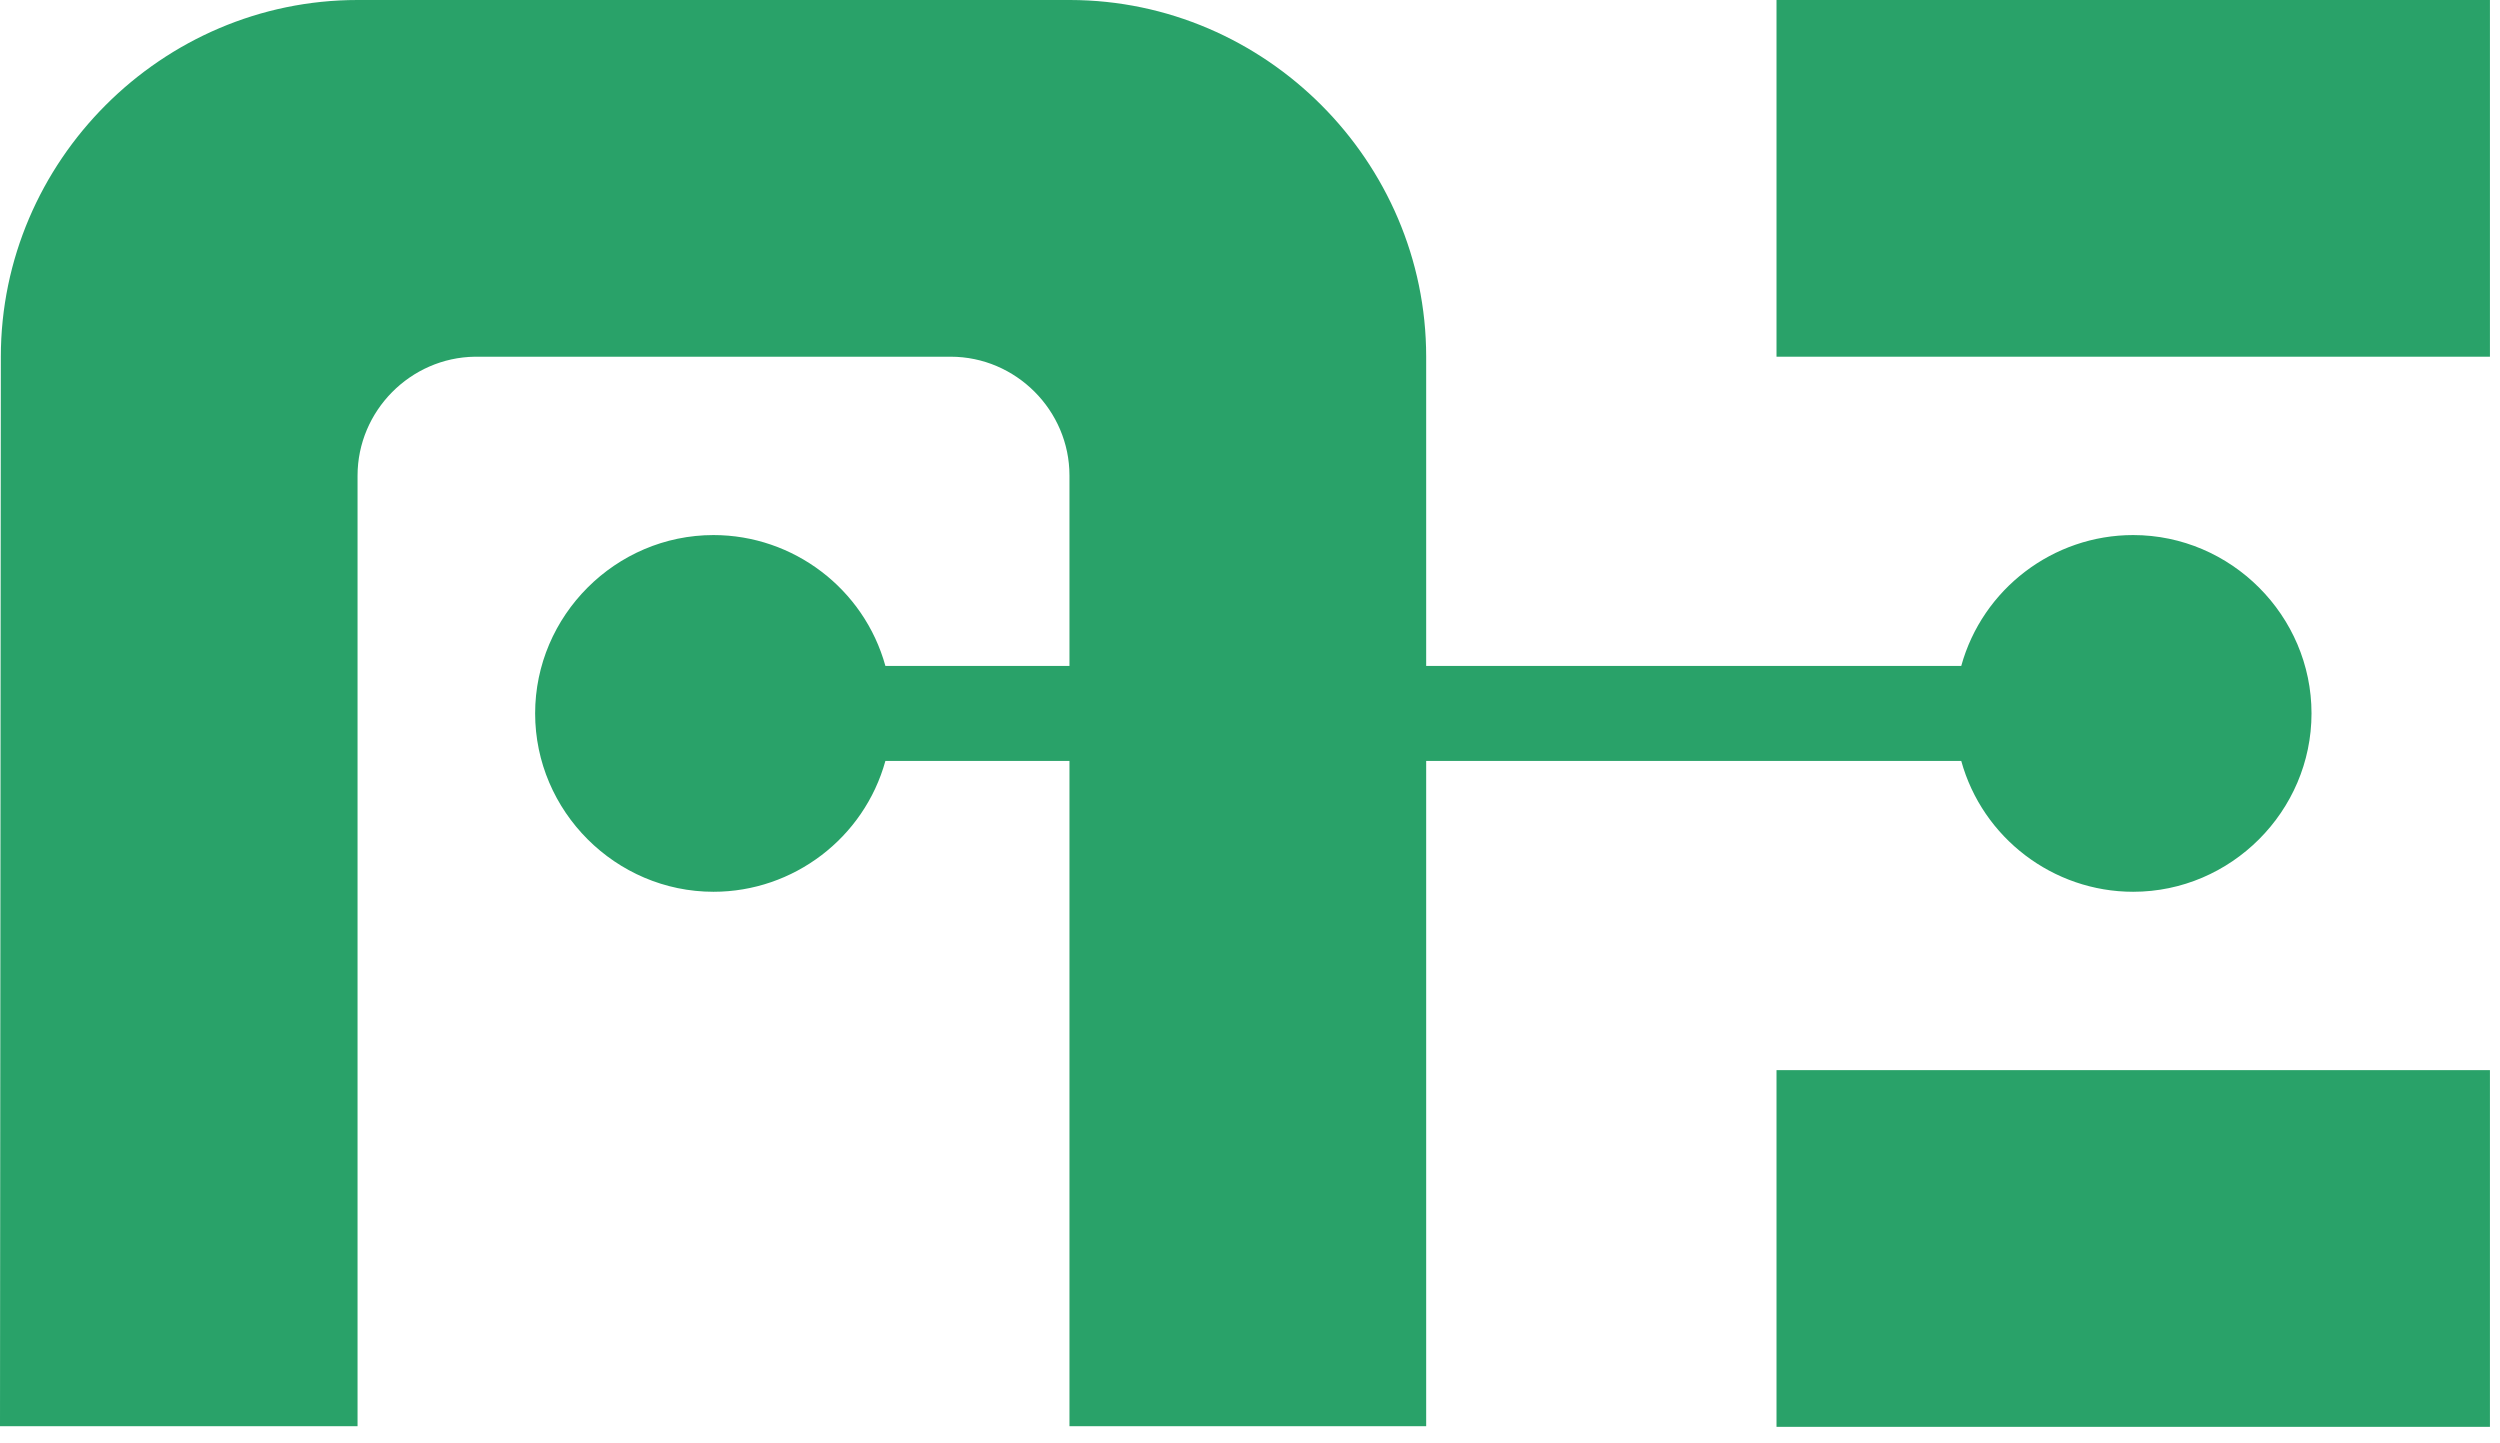
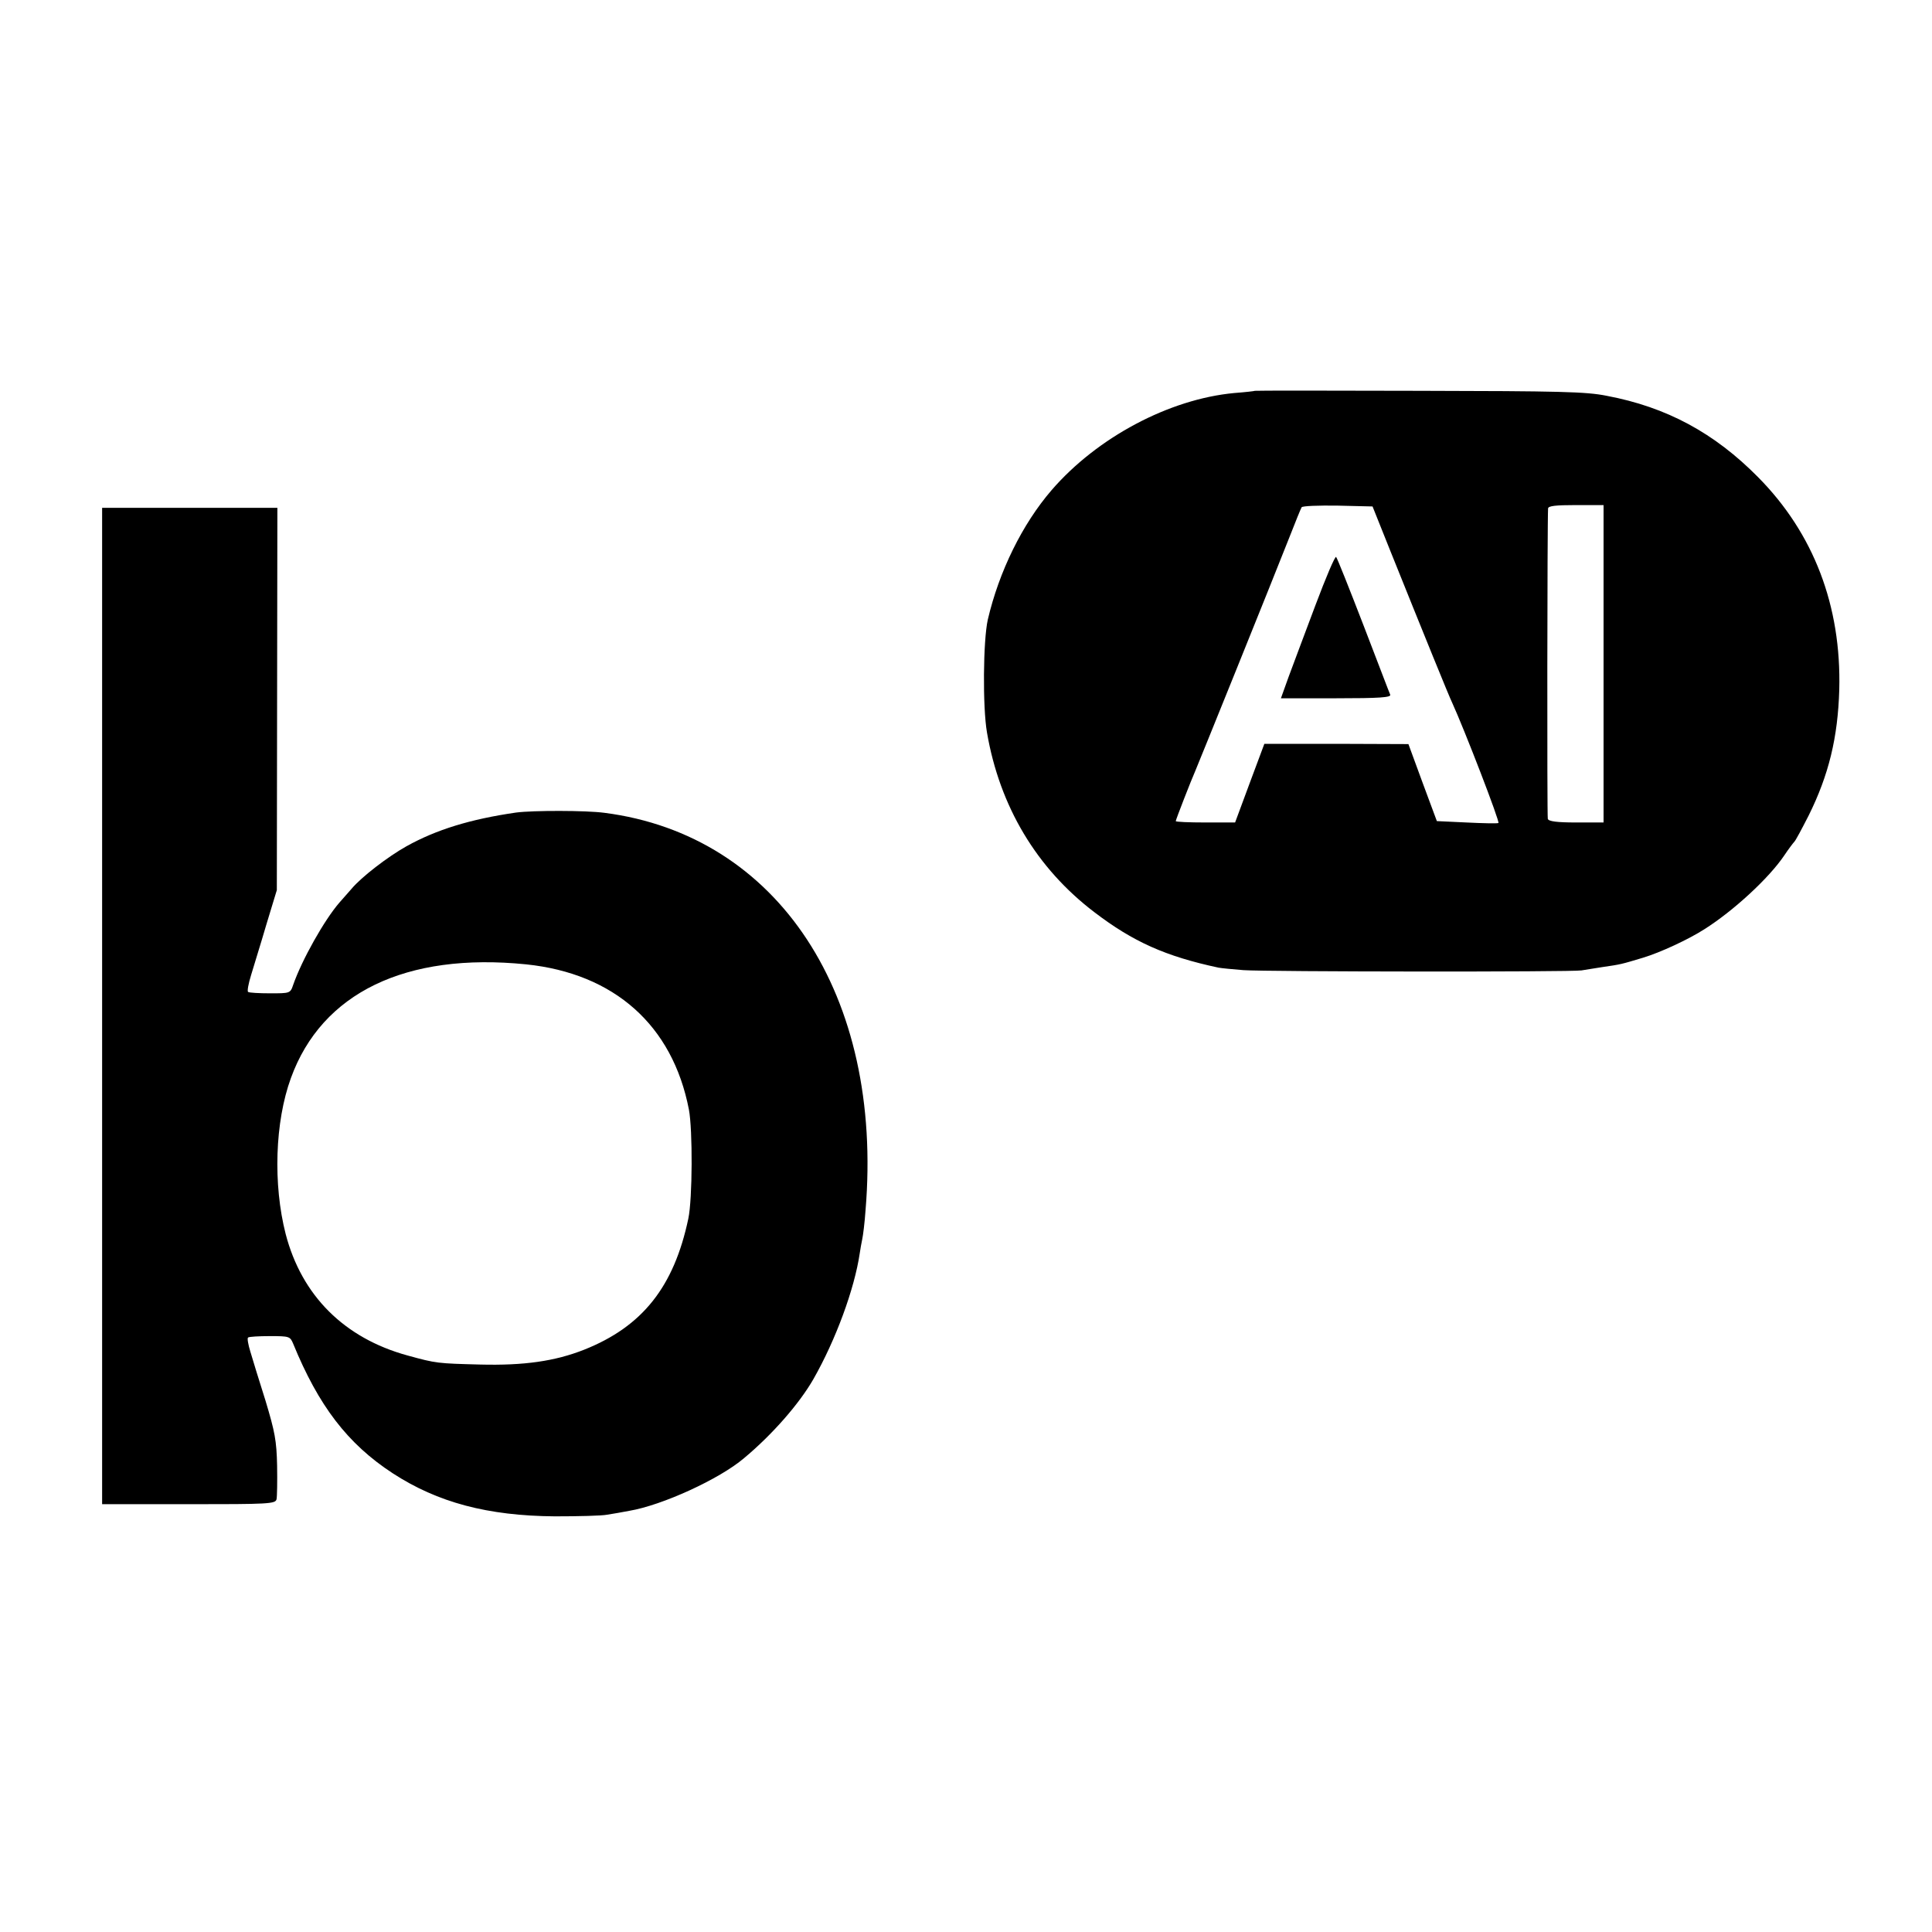
- <svg xmlns="http://www.w3.org/2000/svg" width="100%" height="100%" viewBox="0 0 149 86" version="1.1" xml:space="preserve" style="fill-rule:evenodd;clip-rule:evenodd;stroke-linejoin:round;stroke-miterlimit:2;">
-   <g transform="matrix(1,0,0,1,-363.69,0)">
-     <rect x="469.57" y="0" width="42.52" height="21.26" style="fill:rgb(41,162,105);" />
-   </g>
-   <g transform="matrix(1,0,0,1,-363.69,0)">
-     <rect x="469.57" y="63.78" width="42.52" height="21.26" style="fill:rgb(41,162,105);" />
-   </g>
-   <g transform="matrix(1,0,0,1,-363.69,0)">
-     <path d="M490.83,31.89C486.062,31.888 481.849,35.094 480.58,39.69L416.46,39.69C415.191,35.096 410.98,31.89 406.214,31.89C400.382,31.89 395.584,36.689 395.584,42.52C395.584,48.351 400.382,53.15 406.214,53.15C410.98,53.15 415.191,49.944 416.46,45.35L480.58,45.35C481.849,49.944 486.06,53.15 490.826,53.15C496.658,53.15 501.456,48.351 501.456,42.52C501.456,36.69 496.66,31.892 490.83,31.89Z" style="fill:rgb(41,162,105);fill-rule:nonzero;" />
-   </g>
-   <g transform="matrix(1,0,0,1,-363.69,0)">
-     <path d="M363.69,85L385,85L385,28.35C385,24.494 388.145,21.309 392,21.26L420.35,21.26C424.234,21.26 427.43,24.456 427.43,28.34C427.43,28.343 427.43,28.347 427.43,28.35L427.43,85L448.69,85L448.69,21.26C448.69,9.612 439.118,0.022 427.47,0L385,0C373.337,0 363.74,9.597 363.74,21.26L363.69,85Z" style="fill:rgb(41,162,105);fill-rule:nonzero;" />
+ <svg xmlns="http://www.w3.org/2000/svg" version="1.0" width="700pt" height="700pt" viewBox="0 0 700 700" preserveAspectRatio="xMidYMid meet">
+   <g transform="translate(0,700) scale(0.1,-0.1)" fill="#000000" stroke="none">
+     <path d="M4547 5584 c-1 -1 -35 -5 -75 -8 -236 -22 -497 -161 -662 -352 -106 -123 -190 -294 -231 -469 -17 -76 -19 -317 -3 -409 46 -268 180 -492 389 -651 140 -107 258 -160 450 -201 11 -2 52 -6 90 -9 85 -6 1190 -7 1225 -1 14 2 48 8 75 12 69 10 68 10 148 34 63 19 164 66 222 103 106 67 235 186 290 268 16 24 33 46 36 49 4 3 27 46 52 95 73 147 106 283 111 456 8 304 -93 567 -294 770 -158 160 -331 254 -549 295 -74 15 -171 17 -679 18 -327 1 -594 1 -595 0z m490 -579 c123 -306 214 -530 224 -550 44 -96 175 -435 168 -437 -5 -2 -57 -1 -116 2 l-107 5 -52 140 -51 139 -261 1 -261 0 -53 -142 -53 -143 -107 0 c-60 0 -108 2 -108 5 0 5 57 151 70 180 10 23 282 696 342 849 21 54 41 103 44 108 3 5 62 7 131 6 l126 -3 64 -160z m773 -410 l0 -575 -99 0 c-70 0 -100 4 -103 13 -3 10 -2 1080 1 1125 1 9 28 12 101 12 l100 0 0 -575z" />
+     <path d="M4766 4807 c-38 -100 -81 -217 -97 -259 l-28 -78 200 0 c157 0 200 3 196 13 -3 6 -46 120 -97 252 -51 132 -95 243 -99 247 -4 4 -37 -74 -75 -175z" />
+     <path d="M370 3355 l0 -1805 314 0 c290 0 314 1 318 18 2 9 3 64 2 122 -2 91 -8 122 -42 235 -23 72 -47 151 -55 178 -8 26 -12 49 -8 51 4 3 39 5 79 5 70 0 73 -1 84 -27 92 -225 197 -363 361 -470 163 -106 344 -154 587 -156 85 0 171 2 190 6 19 3 55 9 80 14 119 20 327 115 416 191 102 85 200 197 251 286 81 142 149 327 168 456 2 14 6 37 9 51 3 13 9 61 12 105 65 778 -316 1359 -946 1440 -67 9 -259 9 -320 1 -166 -24 -289 -62 -397 -122 -68 -38 -164 -112 -199 -154 -12 -14 -32 -36 -44 -50 -54 -62 -136 -207 -168 -299 -10 -30 -12 -30 -83 -30 -40 0 -76 2 -80 5 -4 2 1 30 11 62 9 31 35 113 55 182 l38 125 1 693 1 692 -317 0 -318 0 0 -1805z m1536 151 c320 -33 531 -221 590 -526 14 -74 13 -324 -2 -395 -52 -247 -166 -391 -377 -475 -106 -42 -219 -58 -377 -54 -154 4 -159 4 -264 33 -229 63 -383 217 -441 440 -46 180 -39 406 19 565 112 309 417 456 852 412z" />
  </g>
</svg>
